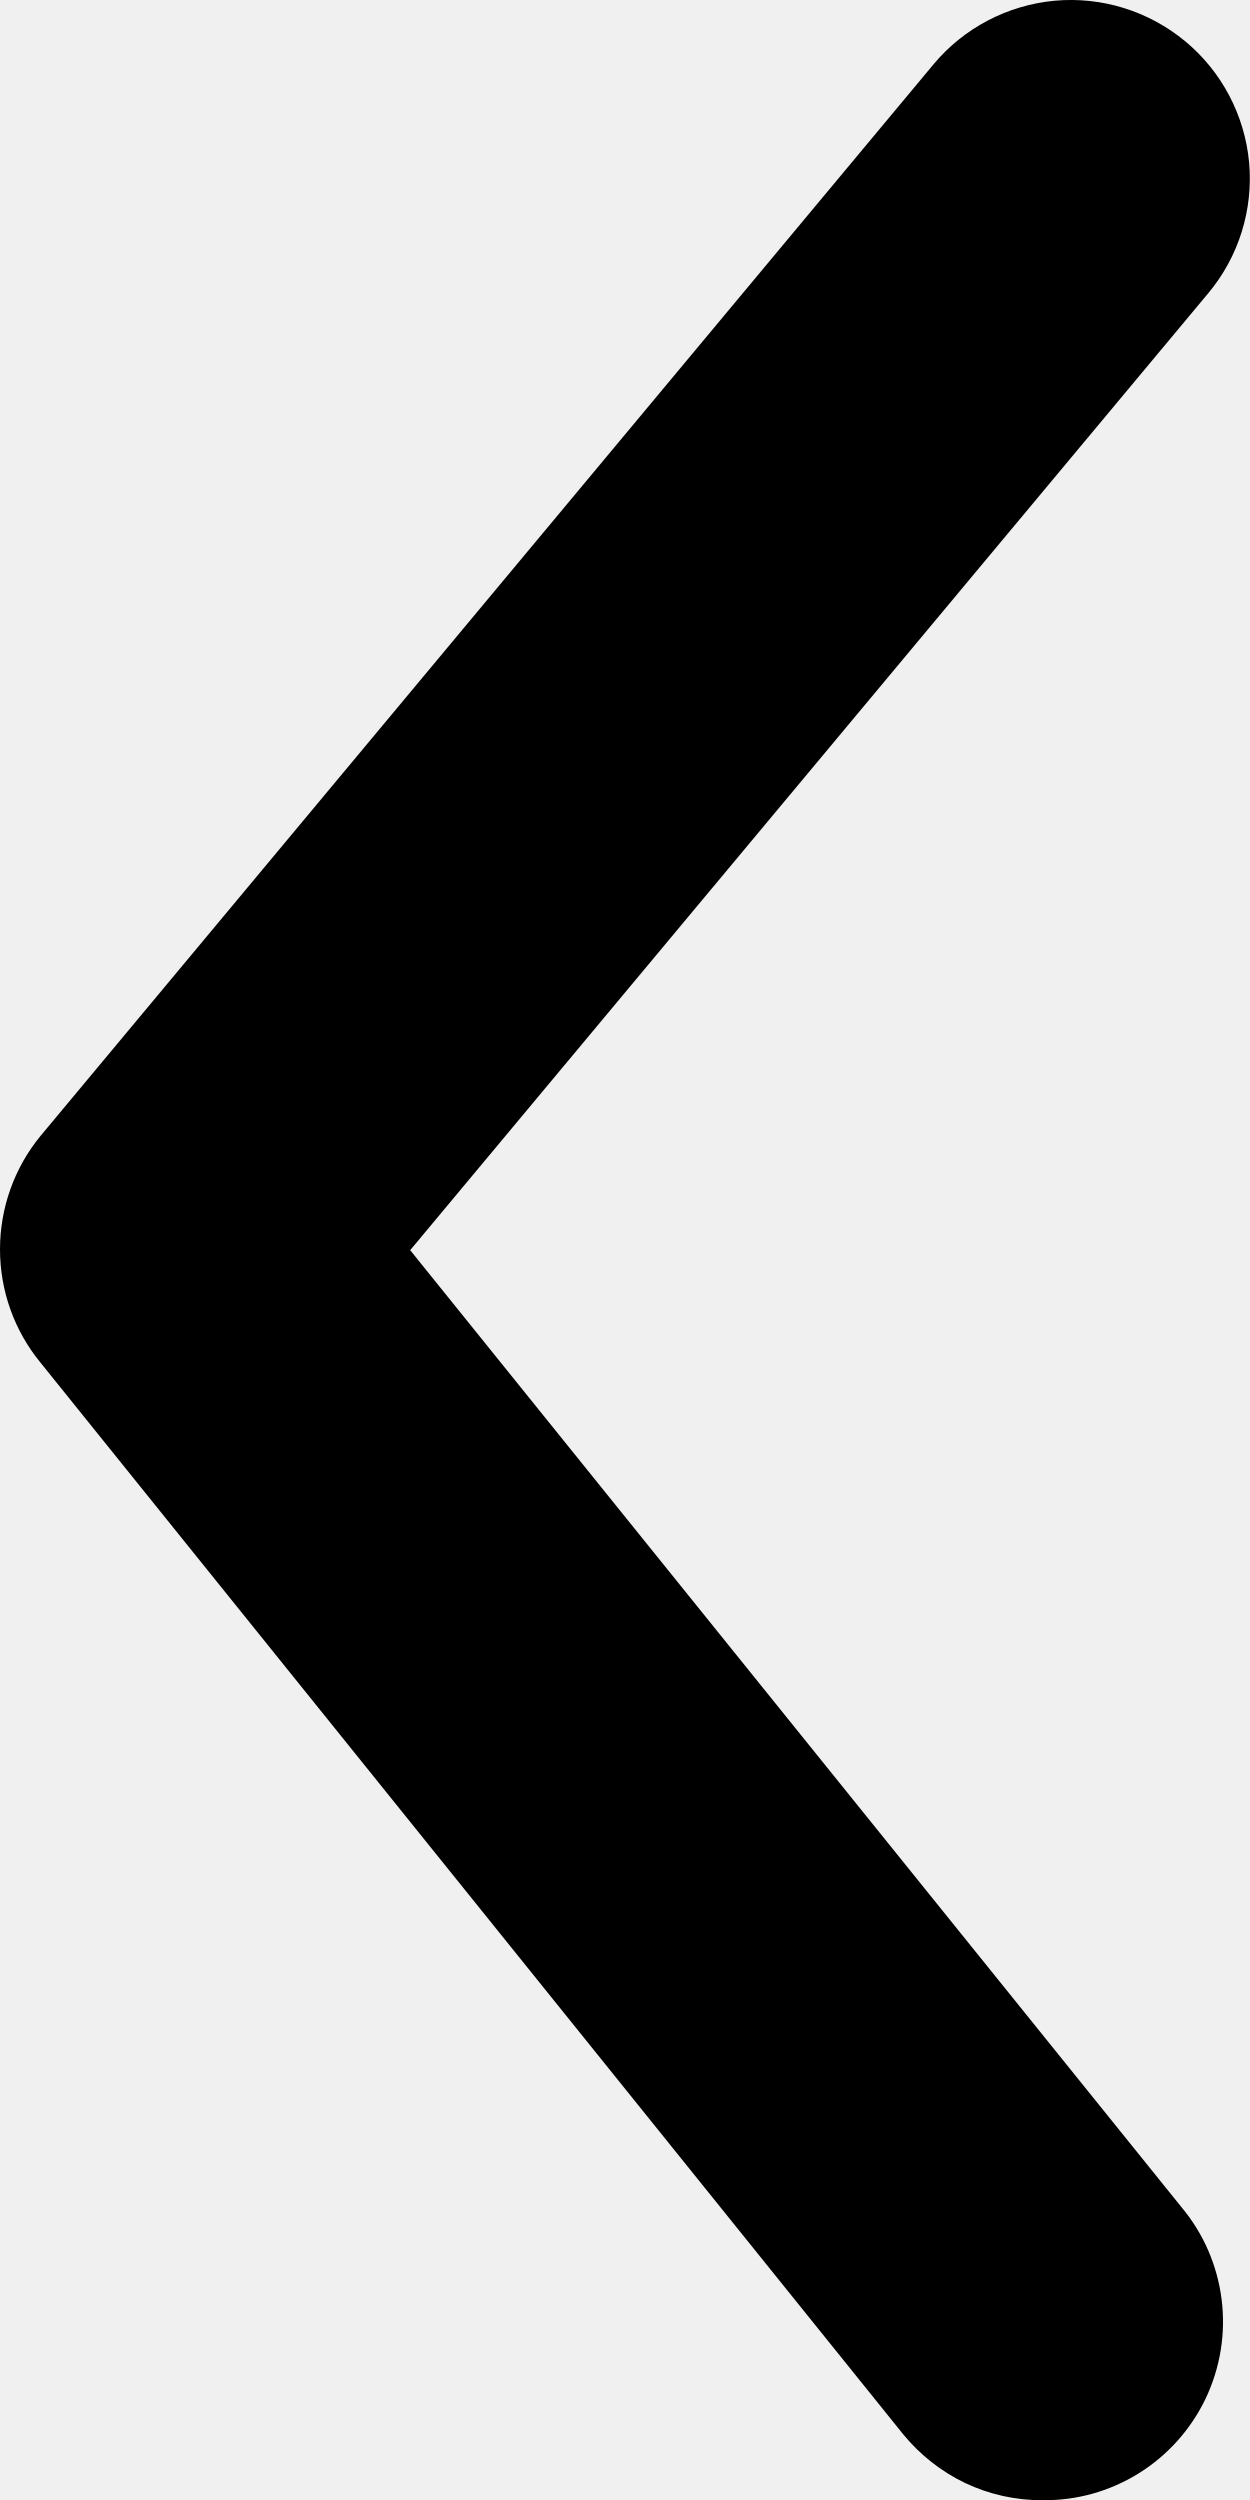
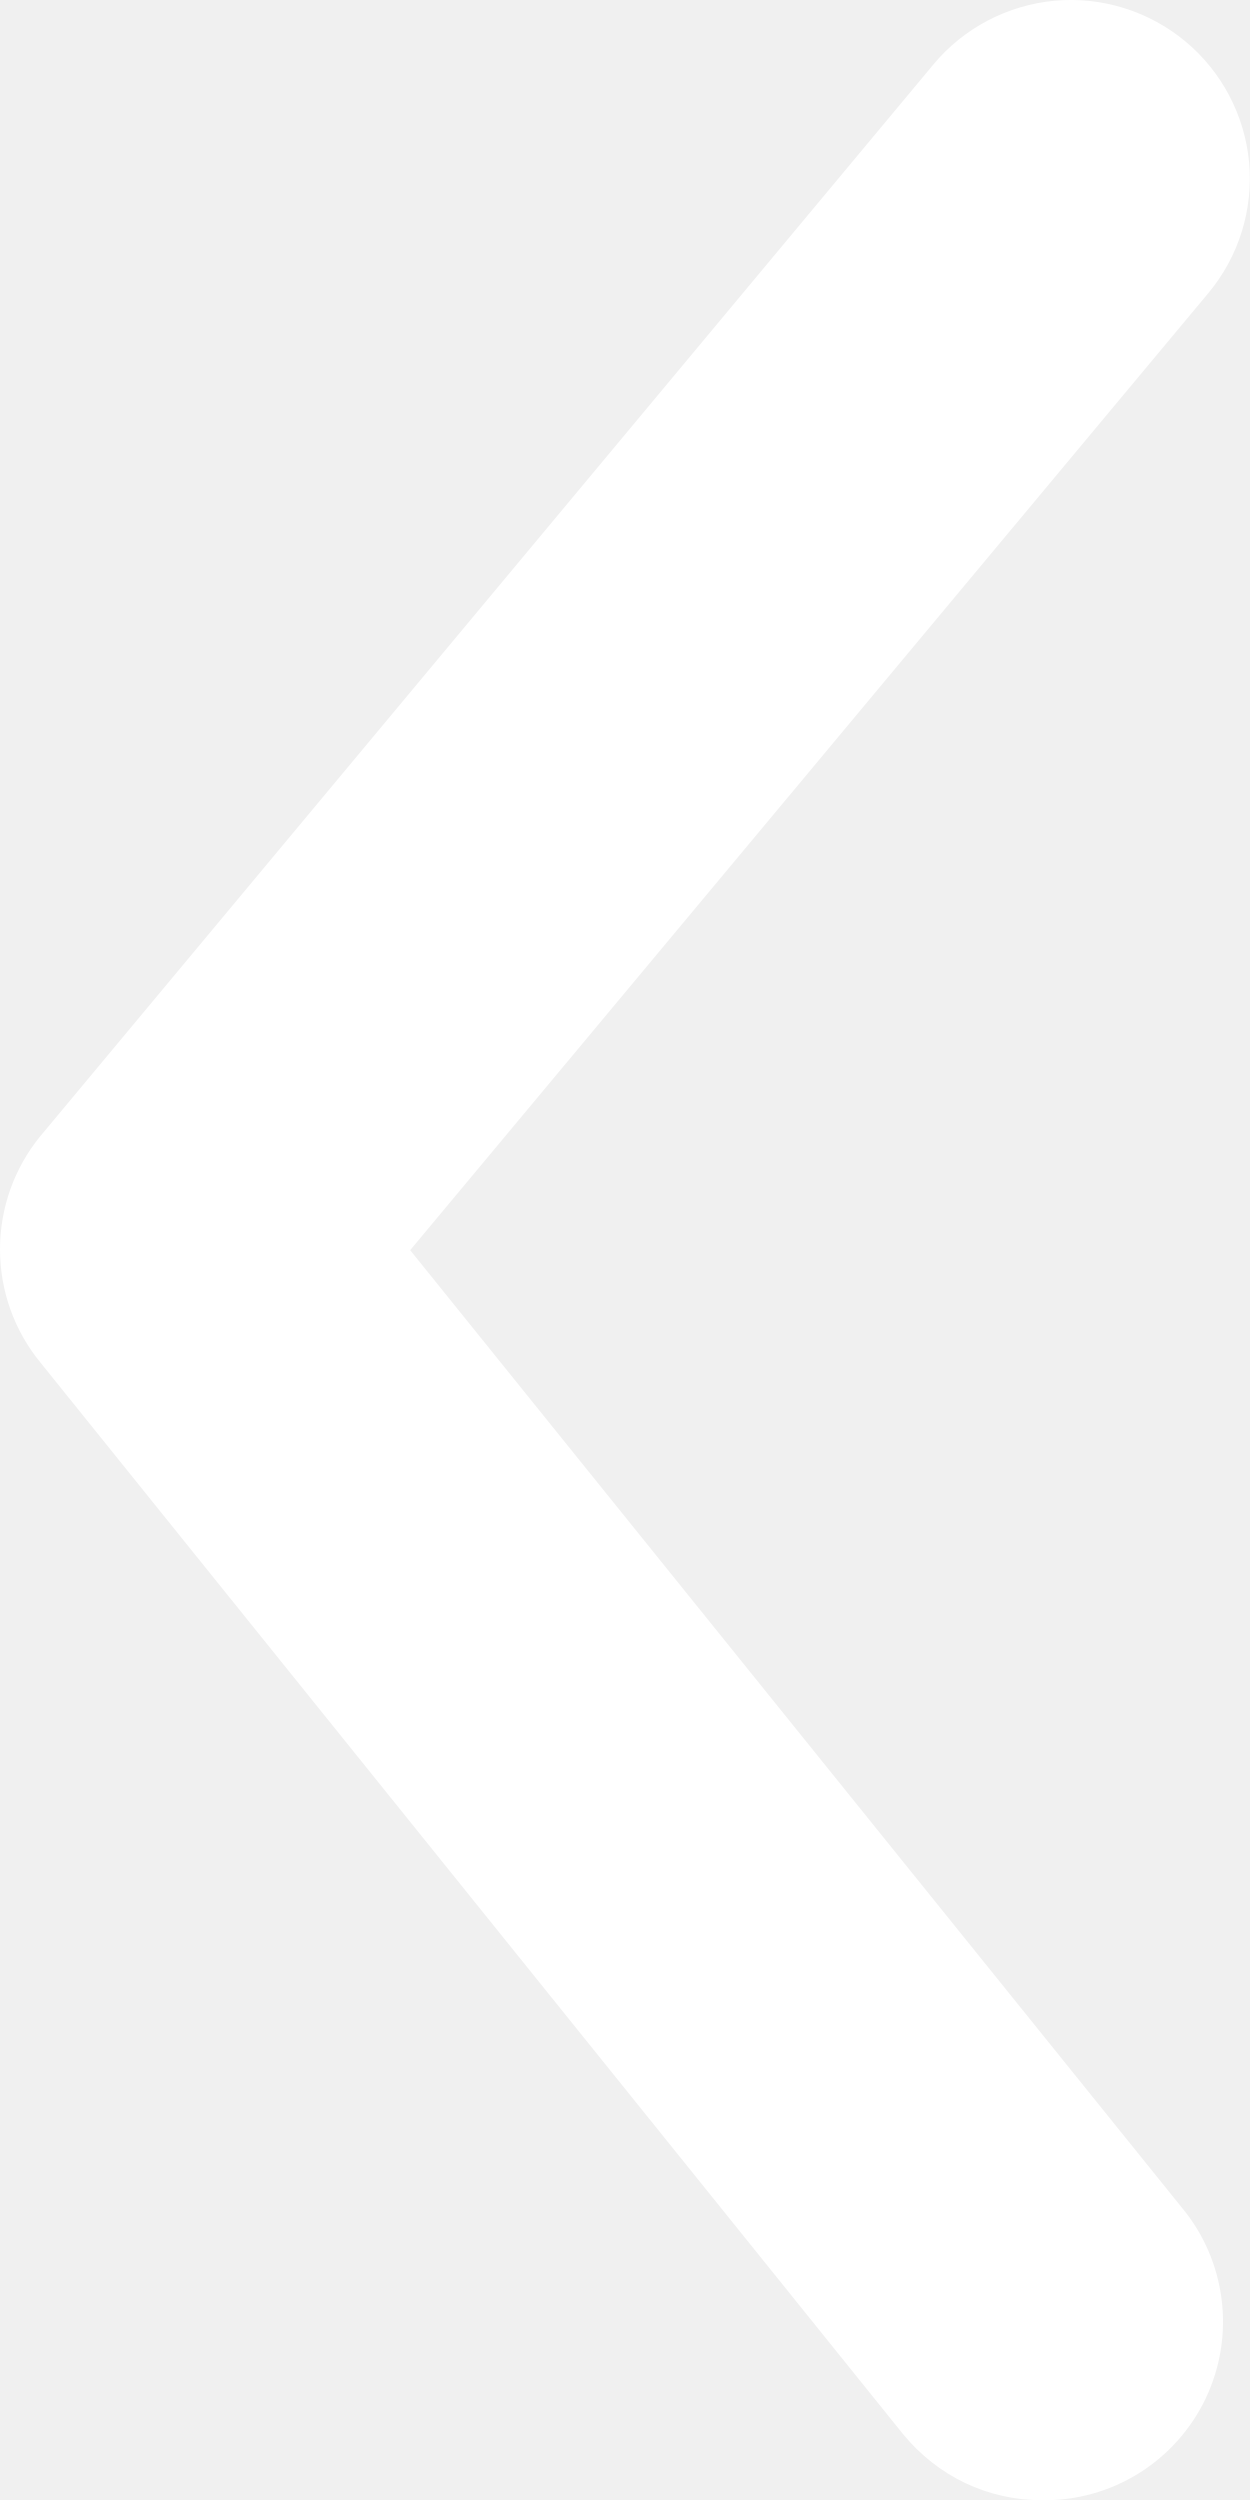
<svg xmlns="http://www.w3.org/2000/svg" width="7" height="14" viewBox="0 0 7 14" fill="none">
-   <path d="M5.837 14.001C5.688 14.002 5.54 13.969 5.405 13.905C5.271 13.841 5.152 13.747 5.057 13.631L0.227 7.631C0.08 7.452 0 7.228 0 6.996C0 6.765 0.08 6.54 0.227 6.361L5.227 0.361C5.397 0.157 5.641 0.029 5.906 0.004C6.17 -0.02 6.433 0.062 6.637 0.231C6.842 0.401 6.97 0.645 6.995 0.909C7.019 1.174 6.937 1.437 6.767 1.641L2.297 7.001L6.617 12.361C6.74 12.508 6.817 12.687 6.841 12.876C6.865 13.066 6.834 13.258 6.752 13.431C6.67 13.603 6.54 13.749 6.378 13.85C6.216 13.951 6.029 14.004 5.837 14.001Z" fill="black" />
+   <path d="M5.837 14.001C5.688 14.002 5.54 13.969 5.405 13.905C5.271 13.841 5.152 13.747 5.057 13.631L0.227 7.631C0.08 7.452 0 7.228 0 6.996C0 6.765 0.08 6.54 0.227 6.361L5.227 0.361C5.397 0.157 5.641 0.029 5.906 0.004C6.17 -0.02 6.433 0.062 6.637 0.231C6.842 0.401 6.97 0.645 6.995 0.909C7.019 1.174 6.937 1.437 6.767 1.641L2.297 7.001L6.617 12.361C6.74 12.508 6.817 12.687 6.841 12.876C6.865 13.066 6.834 13.258 6.752 13.431C6.67 13.603 6.54 13.749 6.378 13.85C6.216 13.951 6.029 14.004 5.837 14.001Z" fill="white" />
</svg>
